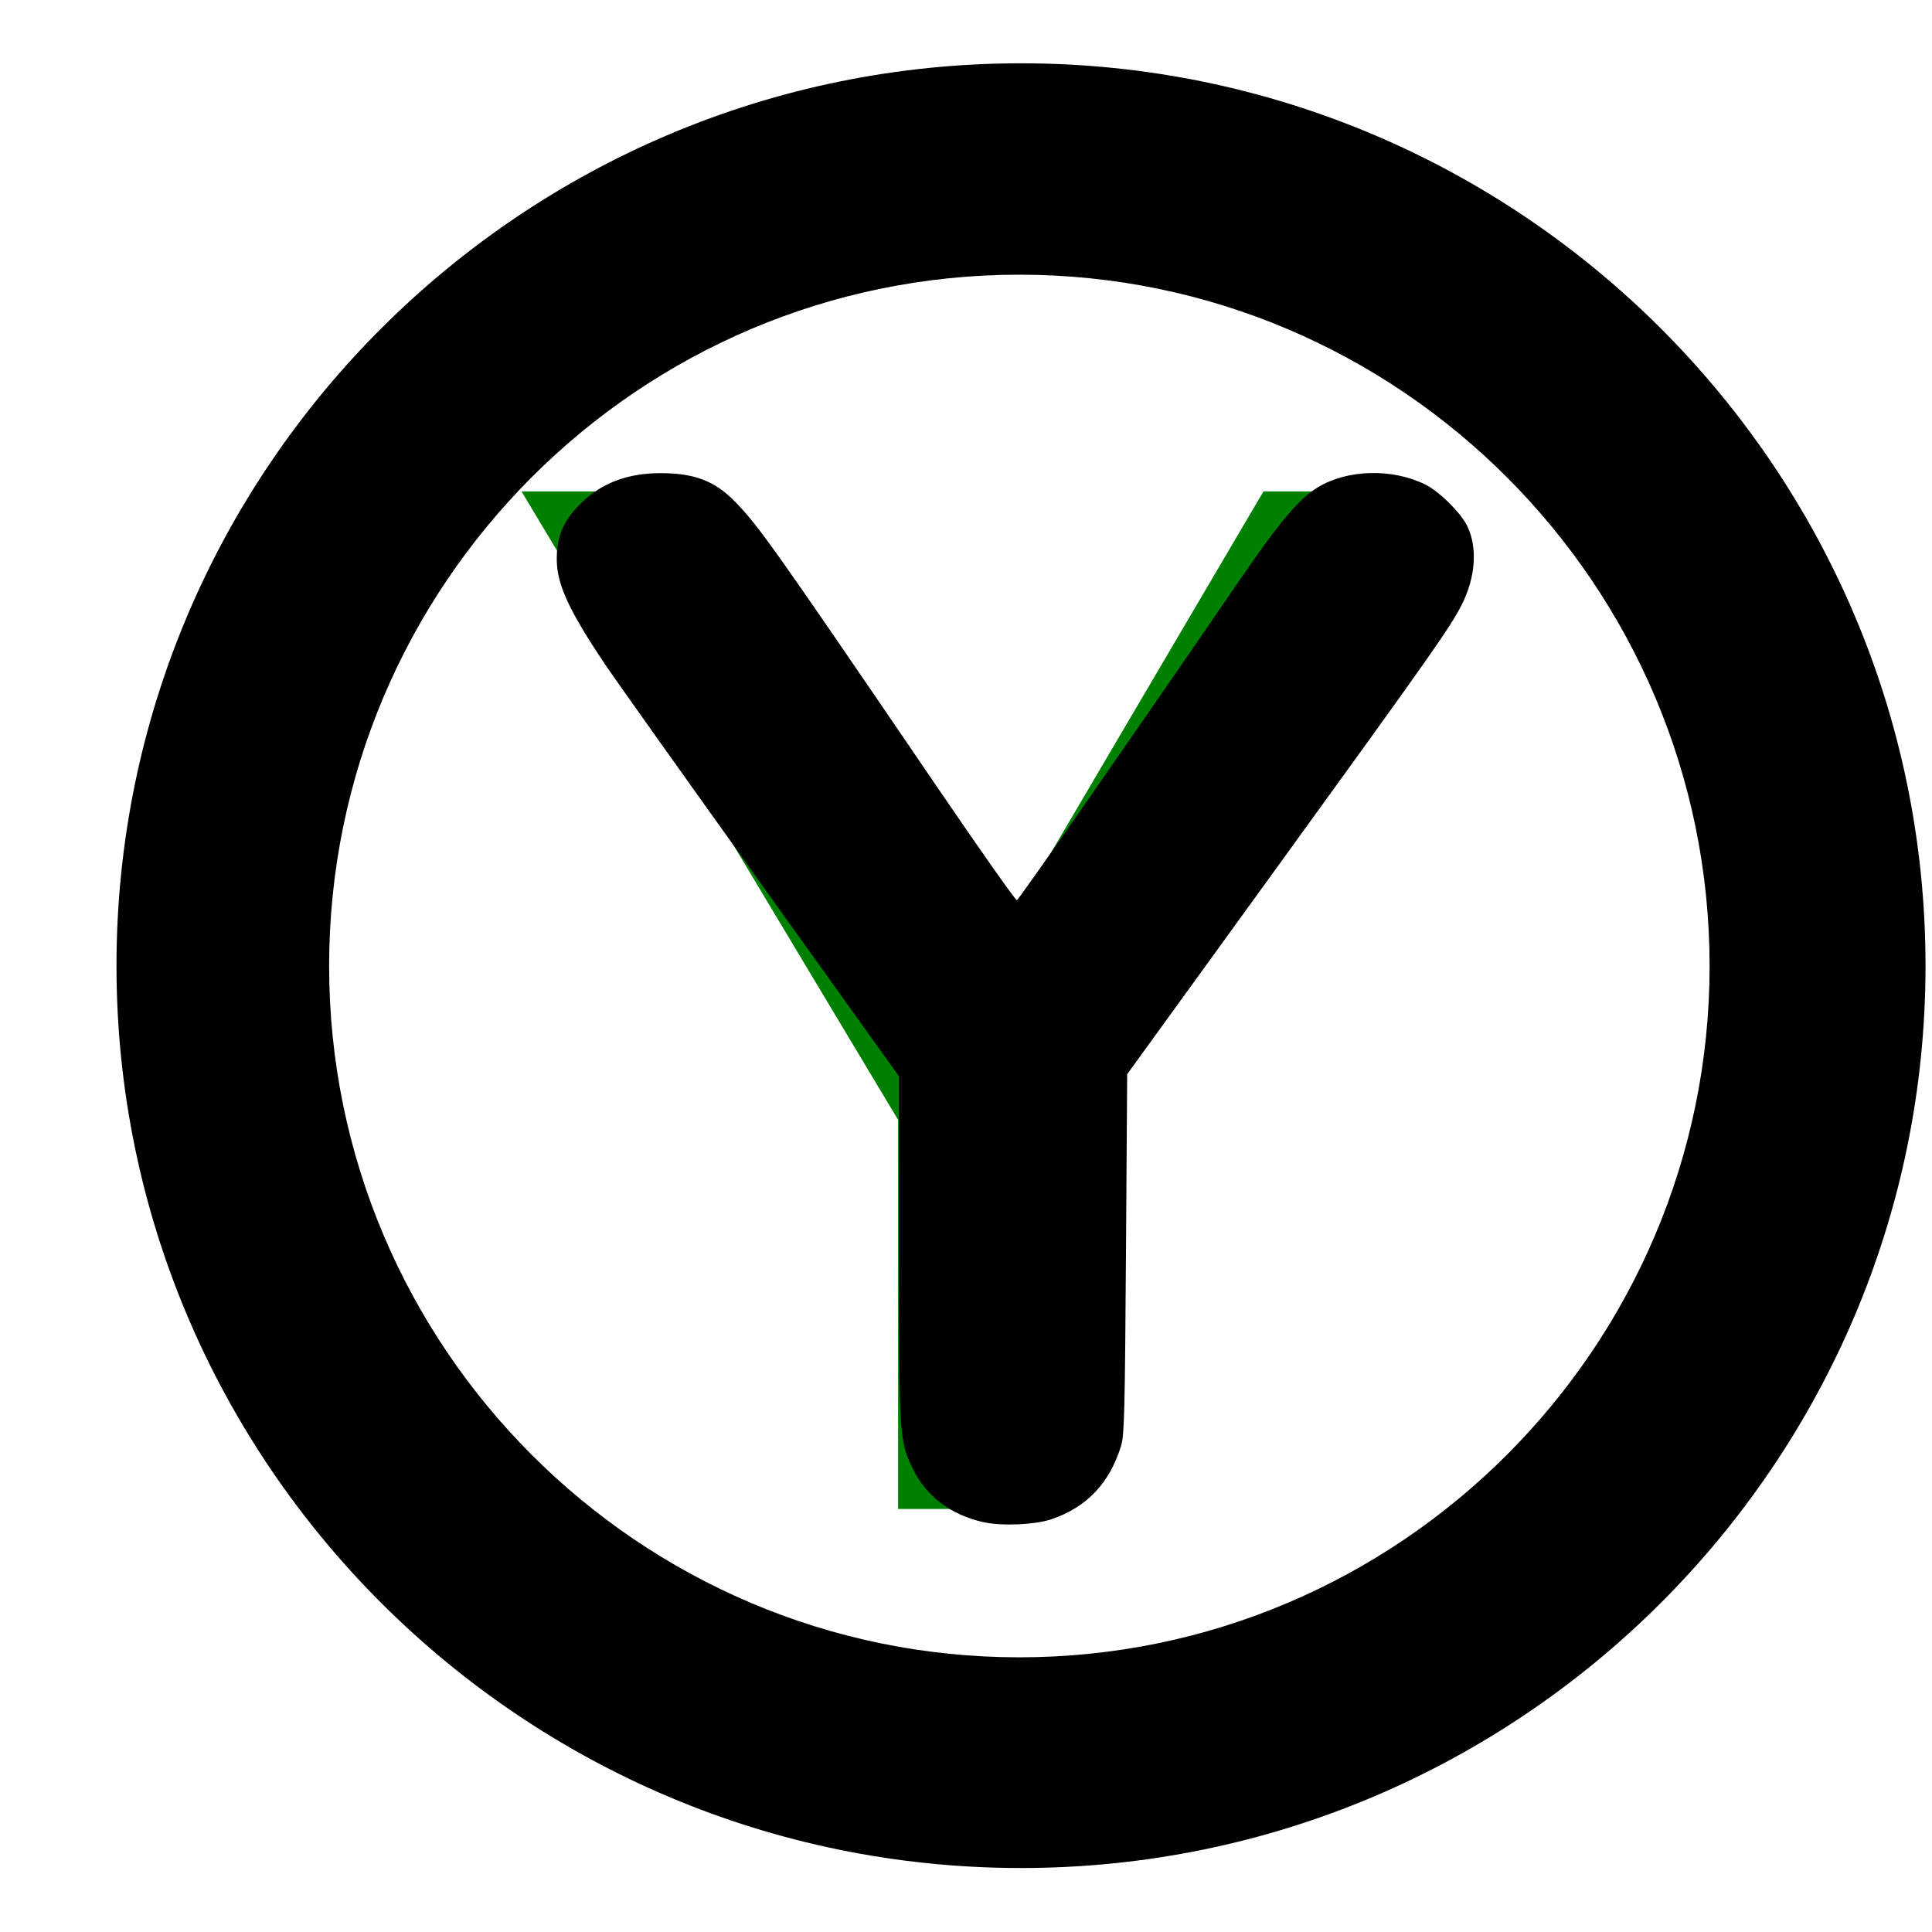
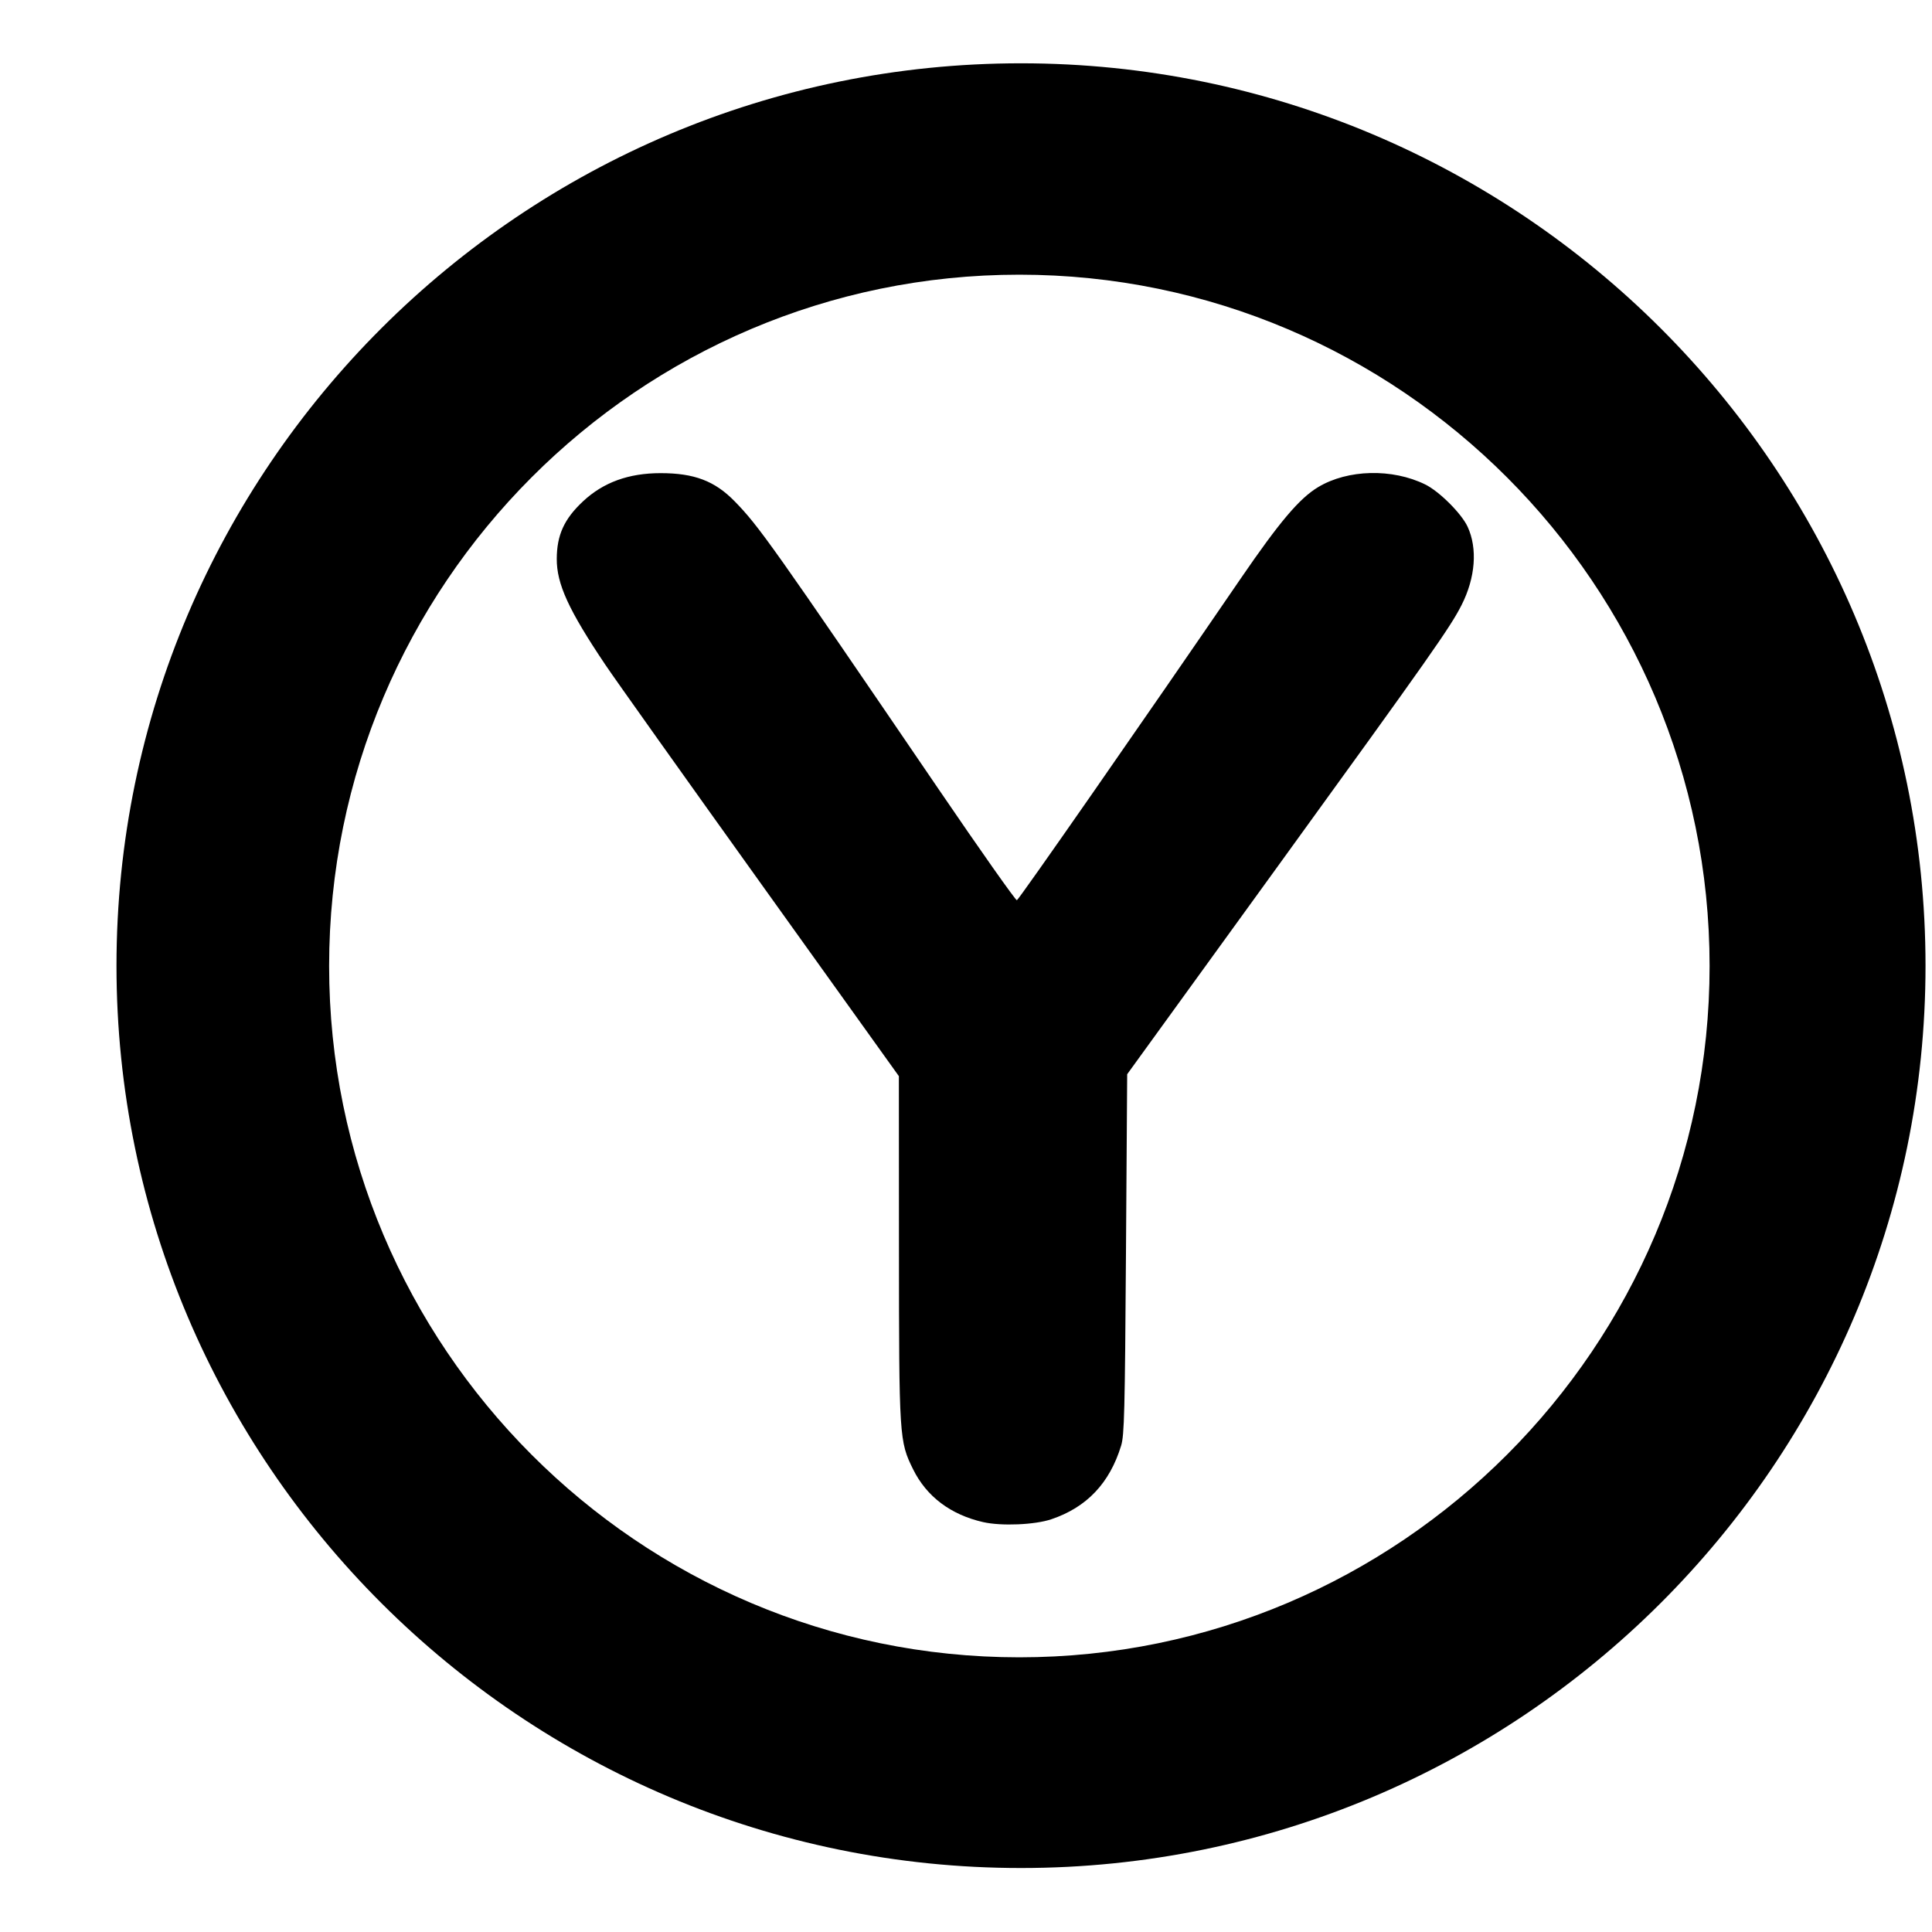
<svg xmlns="http://www.w3.org/2000/svg" width="800px" height="800px" viewBox="0 -0.5 17 17" version="1.1" class="si-glyph si-glyph-button-arrow-up" fill="#000000" id="svg17">
  <defs id="defs21">
    <rect x="268.531" y="258.275" width="277.096" height="267.594" id="rect3691" />
  </defs>
  <g id="SVGRepo_bgCarrier" stroke-width="0" />
  <g id="SVGRepo_tracerCarrier" stroke-linecap="round" stroke-linejoin="round" />
  <g id="SVGRepo_iconCarrier">
    <defs id="defs6" />
    <g stroke="none" stroke-width="1" fill="none" fill-rule="evenodd" id="g14">
      <g transform="translate(1, 0)" fill="#000000" id="g12">
        <path id="path8" style="stroke-width:47.059" class="si-glyph-fill" transform="matrix(0.02125,0,0,0.02125,-1,-0.5)" d="M 422.777,26.211 C 216.283,26.211 48.234,193.836 48.234,399.906 c 0,205.976 168.002,373.6 374.543,373.6 206.541,0 374.541,-167.623 374.541,-373.6 0,-206.071 -168,-373.695 -374.541,-373.695 z m -0.707,87.529 c 157.506,0 285.836,128.472 285.836,286.26 0,157.835 -128.33,286.26 -285.836,286.26 -157.6,0 -285.787,-128.424 -285.787,-286.26 0,-157.788 128.187,-286.26 285.787,-286.26 z" />
      </g>
    </g>
  </g>
-   <text xml:space="preserve" transform="matrix(0.07250216,0,0,0.06531021,-14.88023,-15.39048)" id="text3689" style="font-style:normal;font-variant:normal;font-weight:normal;font-stretch:normal;font-size:192px;line-height:1.25;font-family:'Arial Rounded MT Bold';-inkscape-font-specification:'Arial Rounded MT Bold, ';white-space:pre;shape-inside:url(#rect3691);fill:#008000;fill-opacity:1;stroke:none">
-     <tspan x="268.531" y="431.298" id="tspan6591">Y</tspan>
-   </text>
  <path style="fill:#000000;stroke:none;stroke-width:0.913" d="m 407.104,630.275 c -13.45,-3.064 -23.428,-10.582 -28.996,-21.848 -5.748,-11.631 -5.836,-13.004 -5.871,-91.966 l -0.032,-70.846 -57.204,-79.863 c -31.462,-43.924 -60.411,-84.638 -64.33,-90.474 -15.236,-22.687 -20.176,-33.463 -20.128,-43.912 0.045,-9.837 3.084,-16.491 10.85,-23.755 8.425,-7.881 18.909,-11.691 32.167,-11.691 13.914,0 22.401,3.226 30.629,11.643 10.018,10.248 15.433,17.891 84.457,119.2 17.331,25.438 31.923,46.137 32.425,45.998 0.821,-0.228 52.994,-75.207 92.457,-132.871 16.298,-23.815 24.535,-33.549 32.348,-38.223 12.246,-7.327 30.653,-7.766 44.292,-1.056 5.808,2.858 15.011,12.034 17.532,17.483 4.172,9.015 3.249,21.098 -2.474,32.4 -4.705,9.292 -12.574,20.479 -76.08,108.161 l -62.405,86.161 -0.503,74.441 c -0.442,65.454 -0.683,75.033 -2.001,79.345 -4.749,15.542 -14.236,25.546 -28.92,30.496 -6.844,2.307 -20.705,2.884 -28.213,1.174 z" id="path6500" transform="matrix(0.02125,0,0,0.02125,0,-0.5)" />
</svg>
